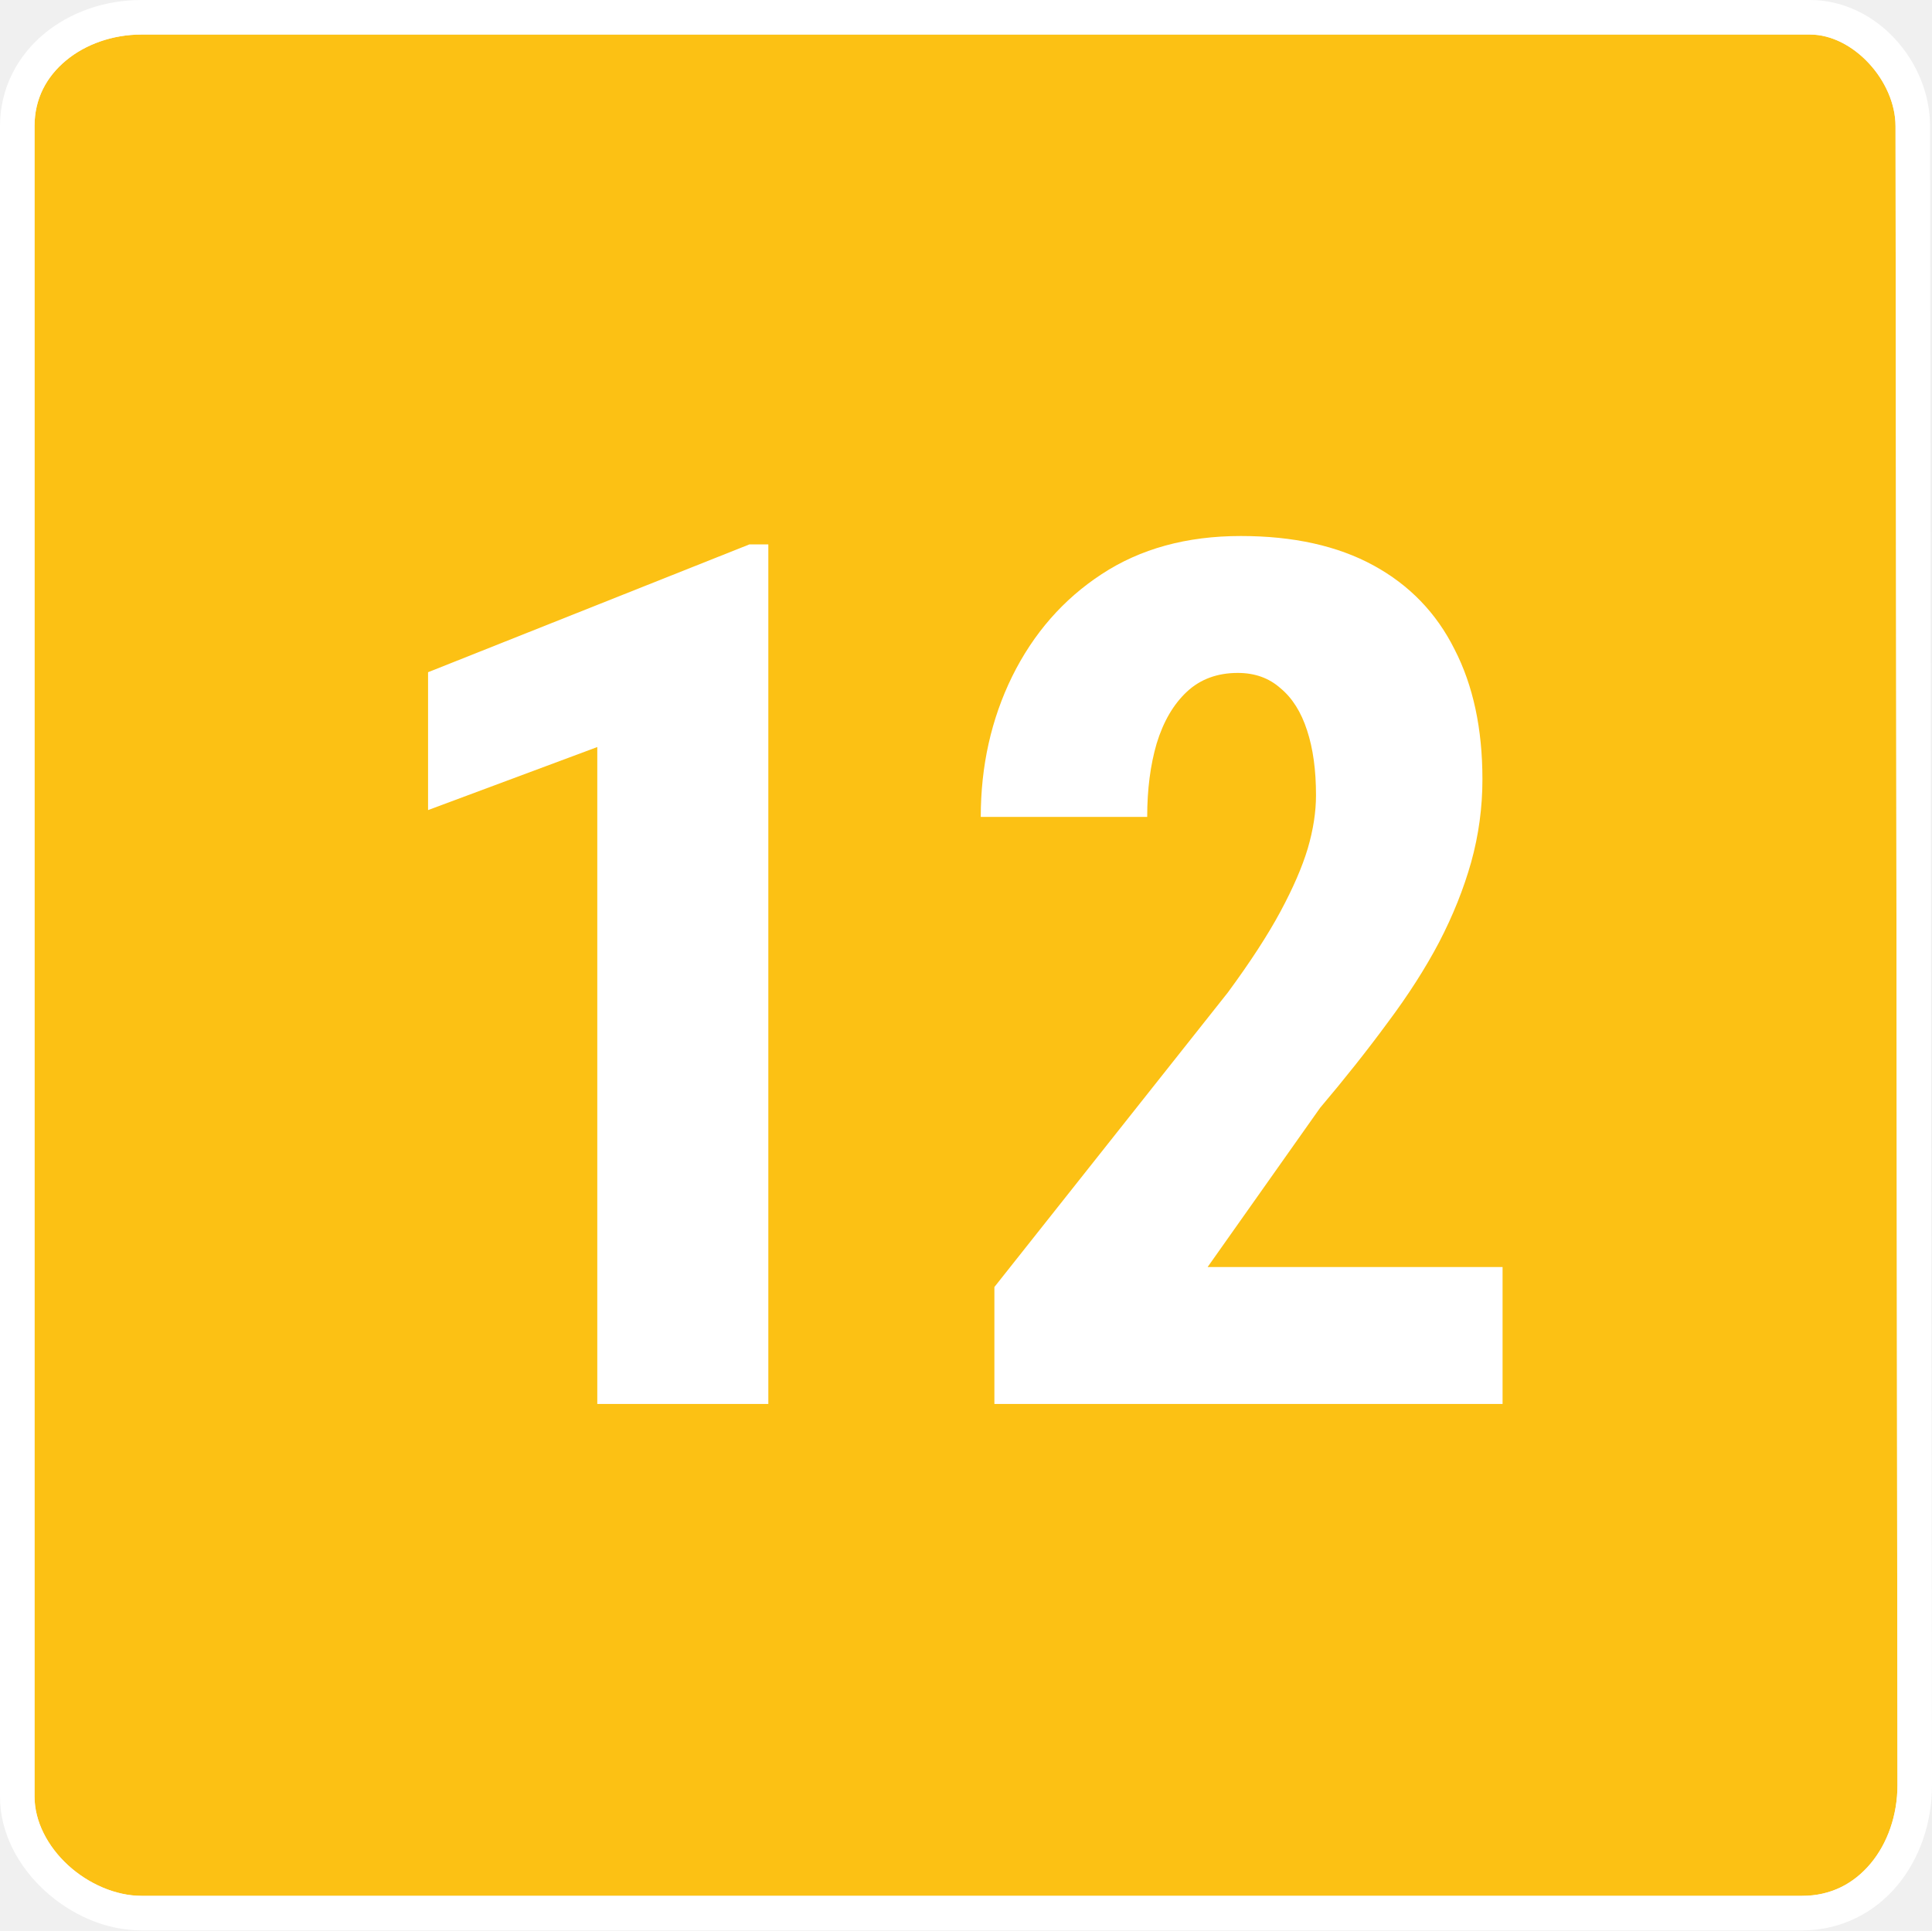
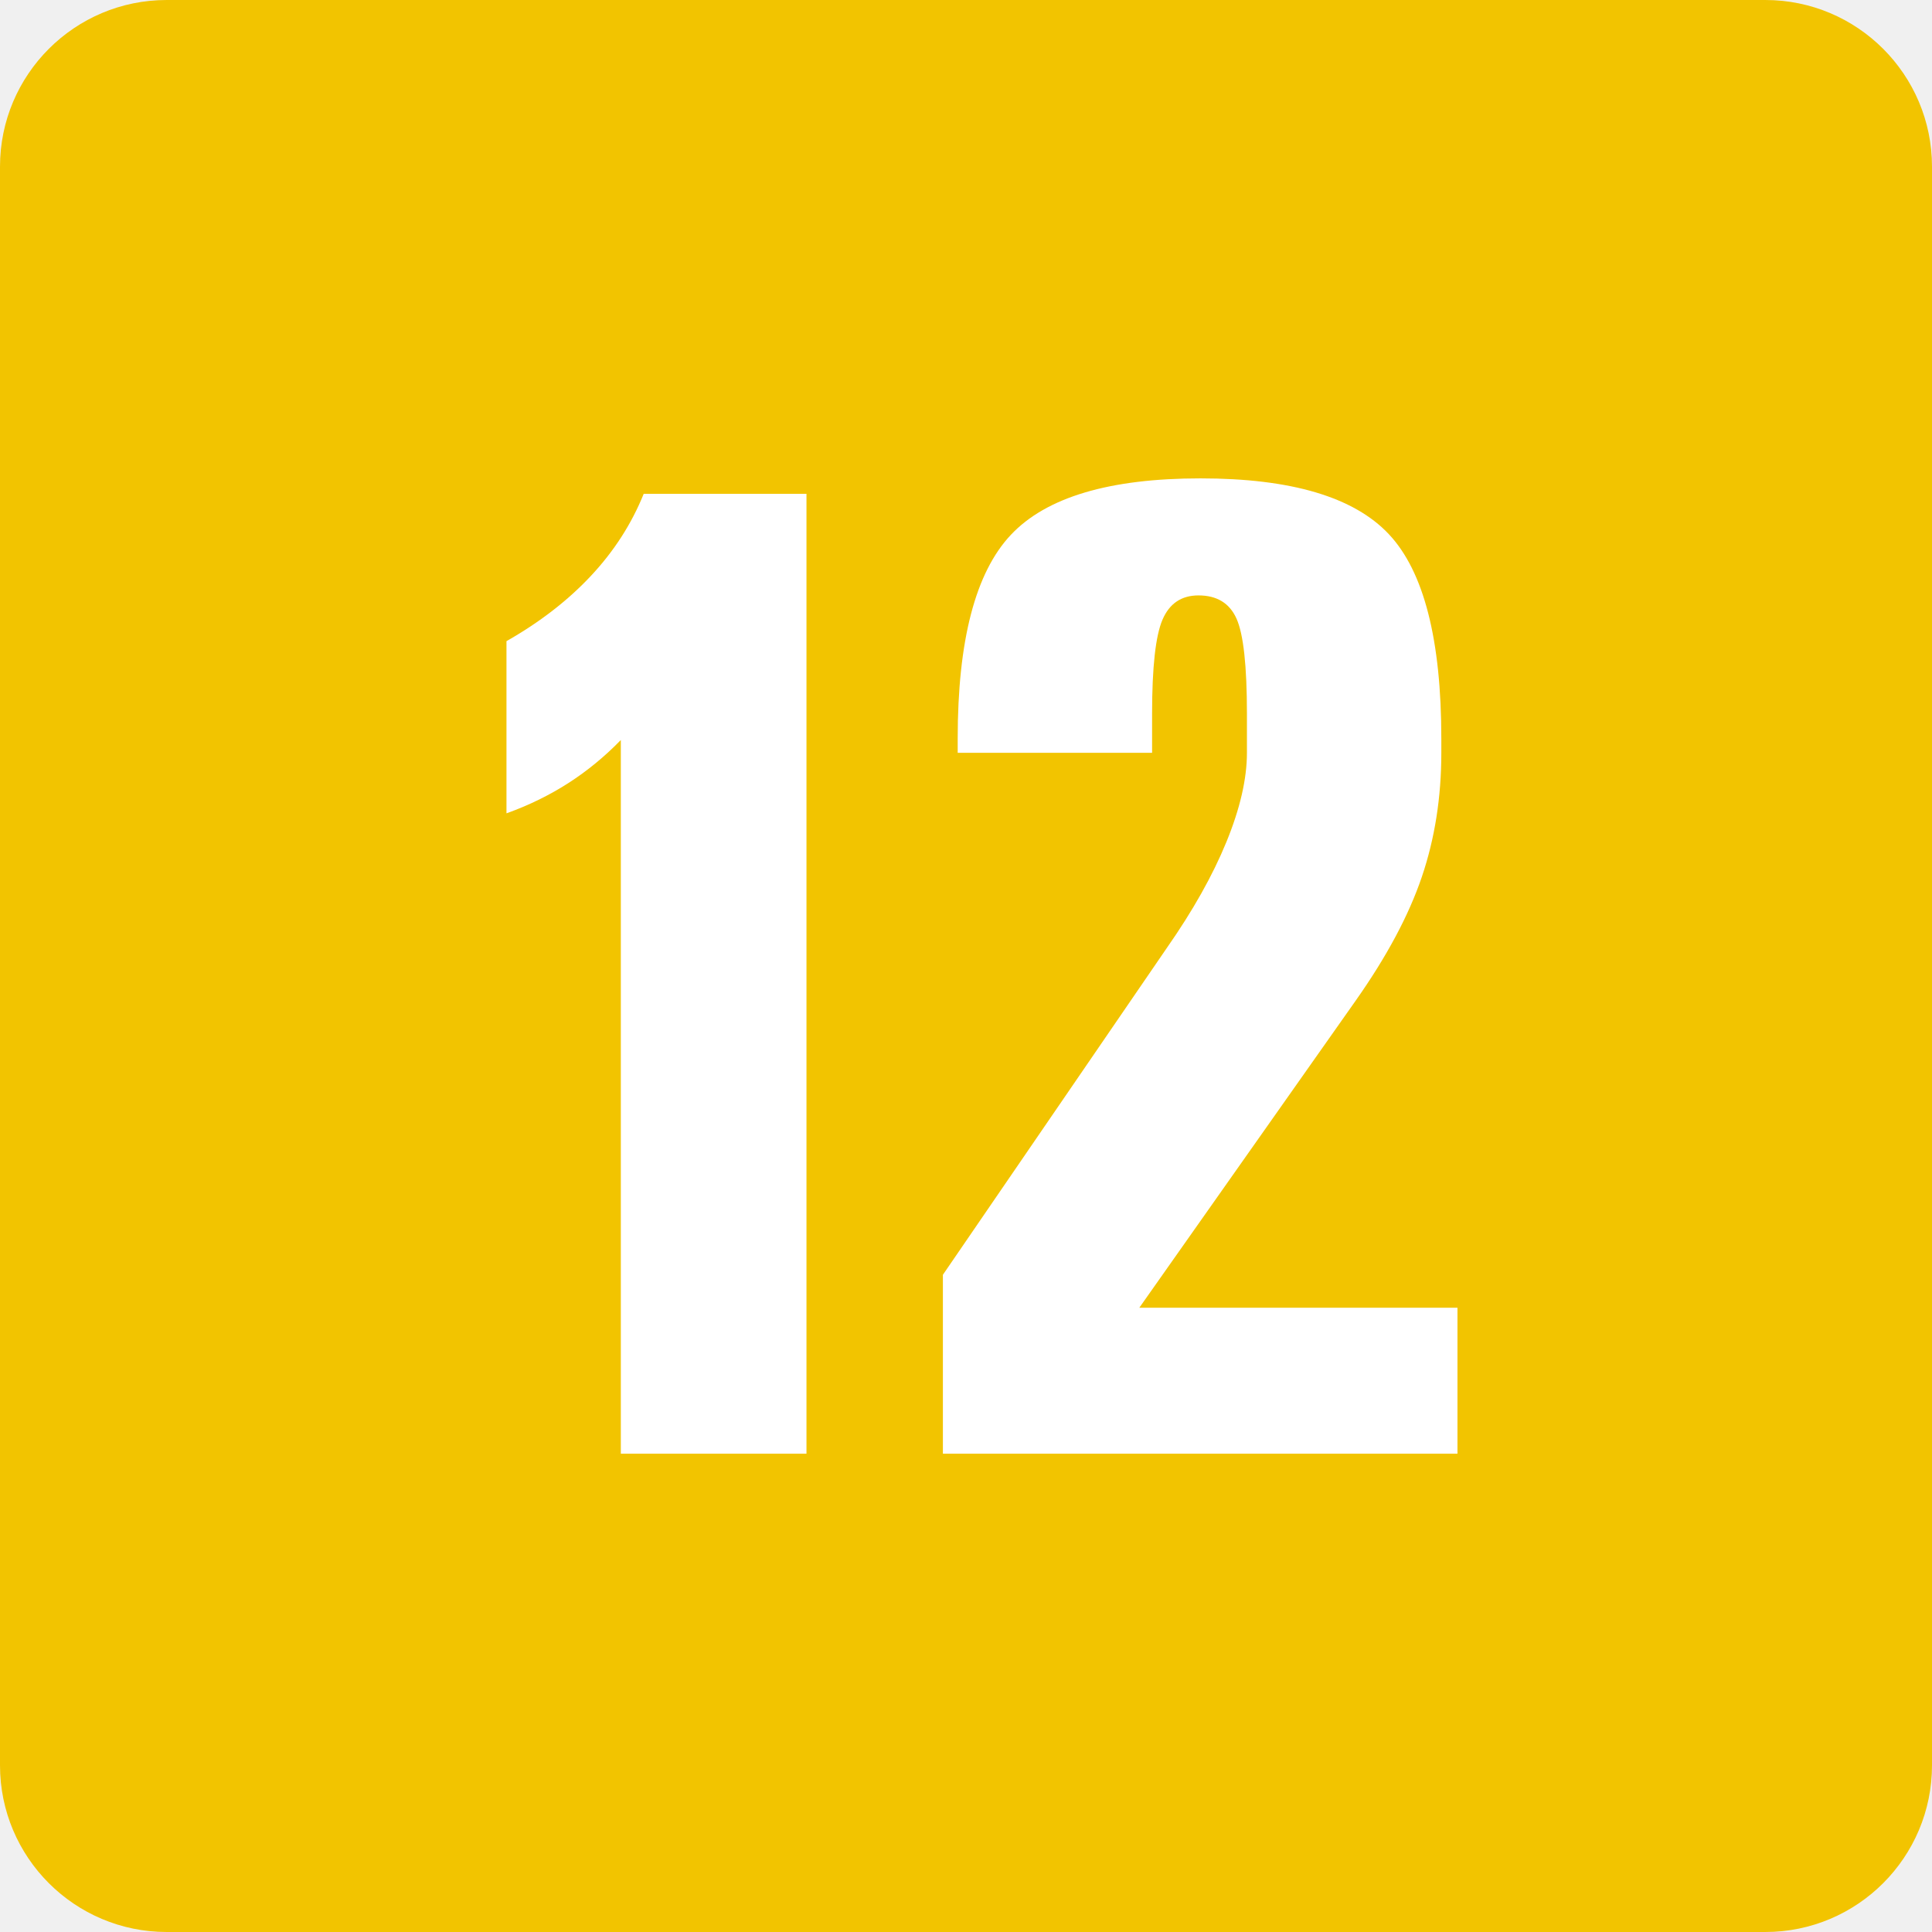
- <svg xmlns="http://www.w3.org/2000/svg" version="1.1" id="svg1" width="497.9" height="497.538" viewBox="0 0 497.9 497.538">
-   <defs id="defs1" />
-   <path d="m 36.449,8.9 c -7.408,8e-7 -14.431,2.516 -19.453,6.699 -5.022,4.183 -8.096,9.848 -8.096,16.887 V 463.049 c 0,6.387 3.343,12.822 8.613,17.67 5.27,4.848 12.334,7.92 18.936,7.92 H 464.449 c 7.408,0 13.308,-3.157 17.637,-8.33 C 486.415,475.135 489.009,467.87 489,460.051 L 488.5,32.492 C 488.486,20.901 477.629,8.9 466.449,8.9 Z" style="baseline-shift:baseline;clip-rule:evenodd;display:inline;overflow:visible;vector-effect:none;fill:#fcc114;fill-rule:evenodd;image-rendering:optimizeQuality;shape-rendering:geometricPrecision;text-rendering:geometricPrecision;enable-background:accumulate;stop-color:#000000;stop-opacity:1" id="path4" />
-   <path d="M 36.449,0 C 27.052,9.5063428e-7 18.077,3.118 11.301,8.762 4.524,14.406 0,22.759 0,32.486 V 463.049 c 0,9.416 4.725,17.999 11.488,24.221 6.764,6.221 15.698,10.27 24.961,10.27 H 464.449 c 10.035,0 18.648,-4.57 24.463,-11.52 5.815,-6.95 9,-16.206 8.988,-25.98 l -0.5,-427.559 C 497.38,15.713 483.461,-2.0517259e-6 466.449,0 Z m 0,8.9 H 466.449 C 477.629,8.9 488.486,20.901 488.5,32.492 L 489,460.051 c 0.009,7.819 -2.585,15.084 -6.914,20.258 -4.329,5.173 -10.229,8.33 -17.637,8.33 H 36.449 c -6.601,0 -13.665,-3.072 -18.936,-7.92 C 12.244,475.871 8.9,469.435 8.9,463.049 V 32.486 c 0,-7.038 3.074,-12.704 8.096,-16.887 5.022,-4.183 12.045,-6.699 19.453,-6.699 z" style="baseline-shift:baseline;clip-rule:evenodd;display:inline;overflow:visible;vector-effect:none;fill:#ffffff;fill-rule:evenodd;image-rendering:optimizeQuality;shape-rendering:geometricPrecision;text-rendering:geometricPrecision;enable-background:accumulate;stop-color:#000000;stop-opacity:1" id="path3" />
-   <path style="font-weight:bold;font-size:192px;line-height:0;font-family:'Roboto Condensed';-inkscape-font-specification:'Roboto Condensed,  Bold';letter-spacing:3.47px;fill:#ffffff;fill-rule:evenodd;stroke-width:1.622" d="M 387.231,326.57 V 361.86 H 256.267 v -30.141 l 60.14,-75.882 q 8.7,-11.814 13.585,-20.902 4.884,-9.088 7.021,-16.206 2.137,-7.27 2.137,-13.783 0,-9.693 -2.29,-16.661 -2.29,-7.119 -6.869,-10.905 -4.427,-3.938 -10.99,-3.938 -7.937,0 -13.127,4.847 -5.19,4.847 -7.785,13.329 -2.442,8.33 -2.442,18.933 h -42.892 q 0,-19.69 8.09,-36.199 8.242,-16.661 23.048,-26.354 14.959,-9.845 35.87,-9.845 20.301,0 34.191,7.573 13.89,7.573 20.912,21.659 7.174,13.934 7.174,33.473 0,10.905 -2.9,21.356 -2.9,10.299 -8.242,20.599 -5.342,10.148 -13.28,20.75 -7.785,10.602 -17.401,21.962 l -29.001,41.046 z" id="path5" />
-   <path style="font-weight:bold;font-size:192px;line-height:0;font-family:'Roboto Condensed';-inkscape-font-specification:'Roboto Condensed,  Bold';letter-spacing:3.47px;fill:#ffffff;fill-rule:evenodd;stroke-width:1.646" d="M 198.008,140.308 V 361.86 H 153.927 V 192.545 l -43.611,16.248 v -35.533 l 82.829,-32.952 z" id="text4" />
+ <svg xmlns="http://www.w3.org/2000/svg" version="1.1" width="400" height="400" id="svg3051">
+   <defs id="defs3053" />
+   <g transform="translate(0,-652.3622)" id="layer1">
+     <g transform="matrix(0.2951006,0,0,0.2951006,-2641.304,-2336.269)" id="g3061" style="fill-rule:evenodd">
+       <rect width="1355.47" height="1355.47" rx="116.97" ry="116.97" x="8950.52" y="10127.5" id="rect56" style="fill:#f2c400;fill-opacity:1" />
+       <g id="text74" style="font-size:966.49px;font-weight:normal;fill:#ffffff;font-family:Zurich BdXCn BT">
+         <path d="m 9402.131,10473.972 114.204,0 0,673.428 -130.25,0 0,-500.706 c -11.326,11.642 -23.596,21.709 -36.81,30.203 -13.214,8.495 -27.686,15.574 -43.416,21.237 l 0,-120.812 c 23.281,-13.213 43.023,-28.472 59.226,-45.776 16.202,-17.303 28.551,-36.494 37.046,-57.574 z" id="path2886" style="font-size:966.49px;font-weight:normal;fill:#ffffff;font-family:Zurich BdXCn BT" />
+       </g>
+       <g id="text76" style="font-size:966.49px;font-weight:normal;fill:#ffffff;font-family:Zurich BdXCn BT">
+         <path d="m 9961.739,10645.751 0,9.91 c -4e-4,31.147 -4.562,60.17 -13.686,87.069 -9.124,26.9 -24.54,55.765 -46.248,86.597 l -151.958,215.667 223.218,0 0,102.406 -361.018,0 0,-125.53 157.149,-229.353 c 18.247,-26.112 32.169,-50.888 41.765,-74.327 9.595,-23.438 14.393,-44.281 14.393,-62.529 l 0,-27.371 c -2e-4,-33.663 -2.438,-55.922 -7.315,-66.777 -4.877,-10.854 -13.765,-16.281 -26.663,-16.281 -11.955,0 -20.371,5.663 -25.248,16.989 -4.877,11.327 -7.315,33.349 -7.315,66.069 l 0,27.371 -136.385,0 0,-9.91 c -10e-5,-68.9 12.427,-116.564 37.282,-142.992 24.854,-26.427 69.215,-39.64 133.081,-39.641 63.551,0 107.597,13.057 132.137,39.169 24.539,26.114 36.809,73.935 36.81,143.464 z" id="path2883" style="font-size:966.49px;font-weight:normal;fill:#ffffff;font-family:Zurich BdXCn BT" />
+       </g>
+     </g>
+   </g>
</svg>
